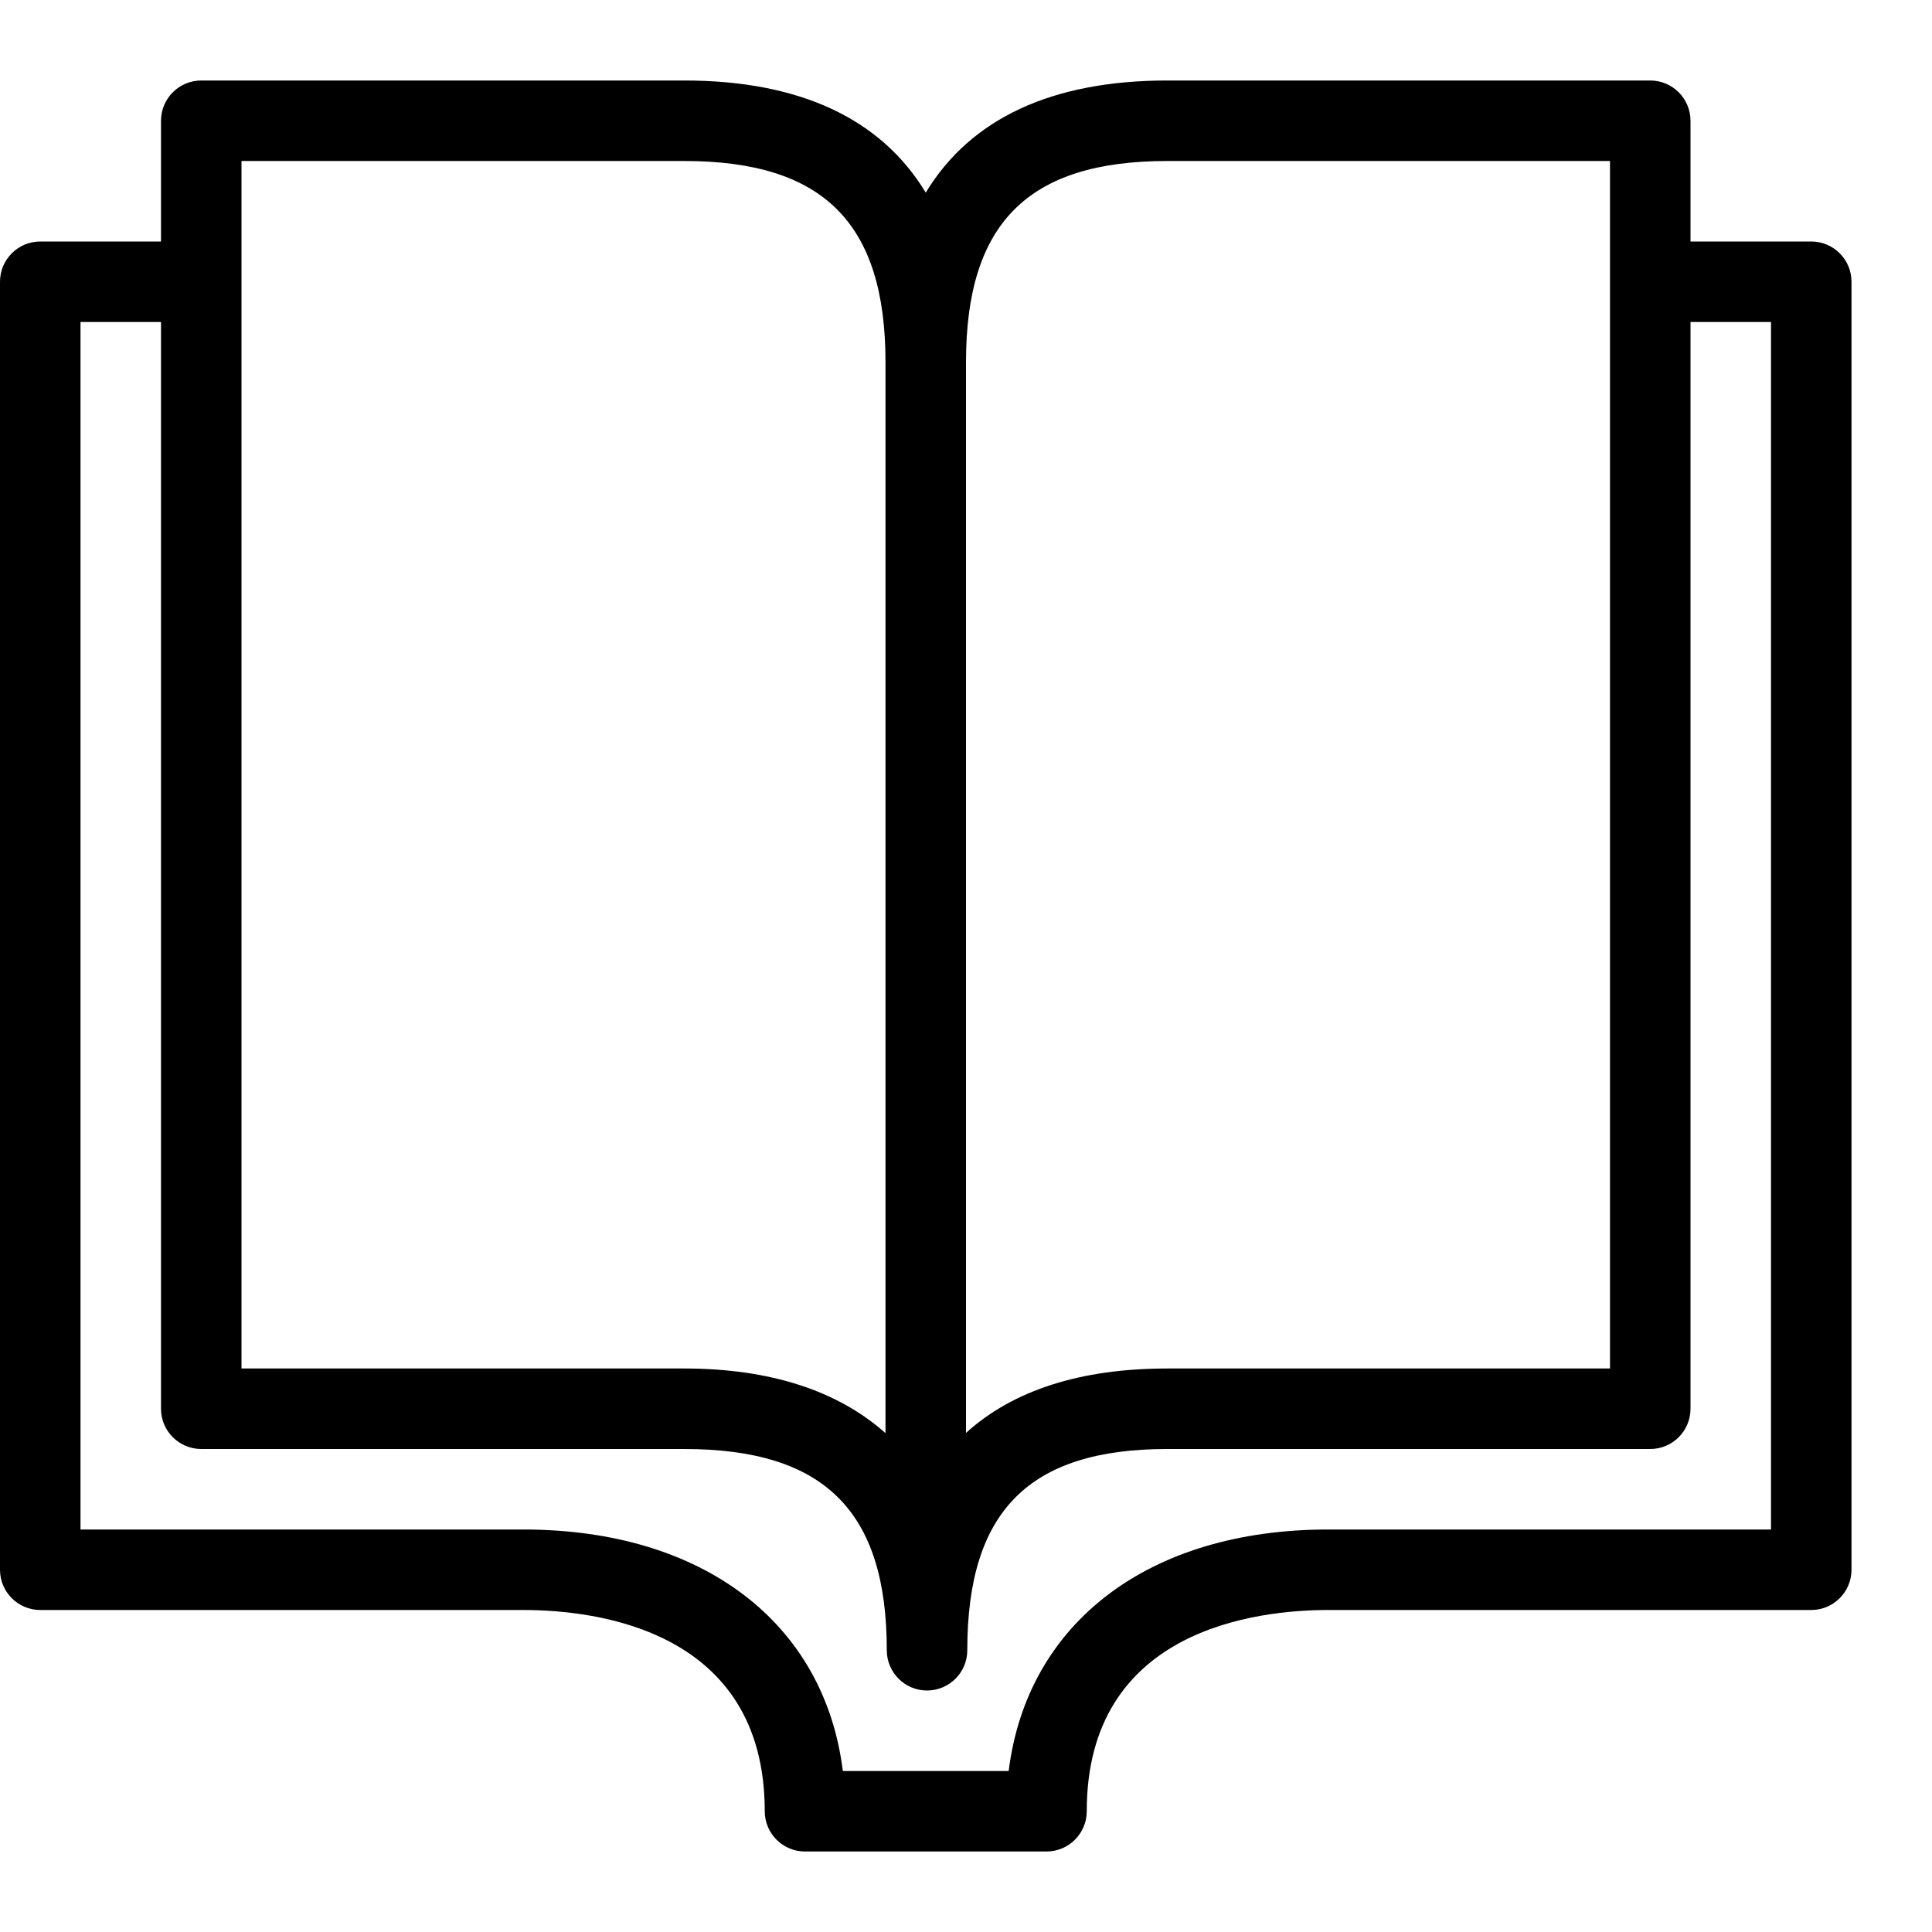
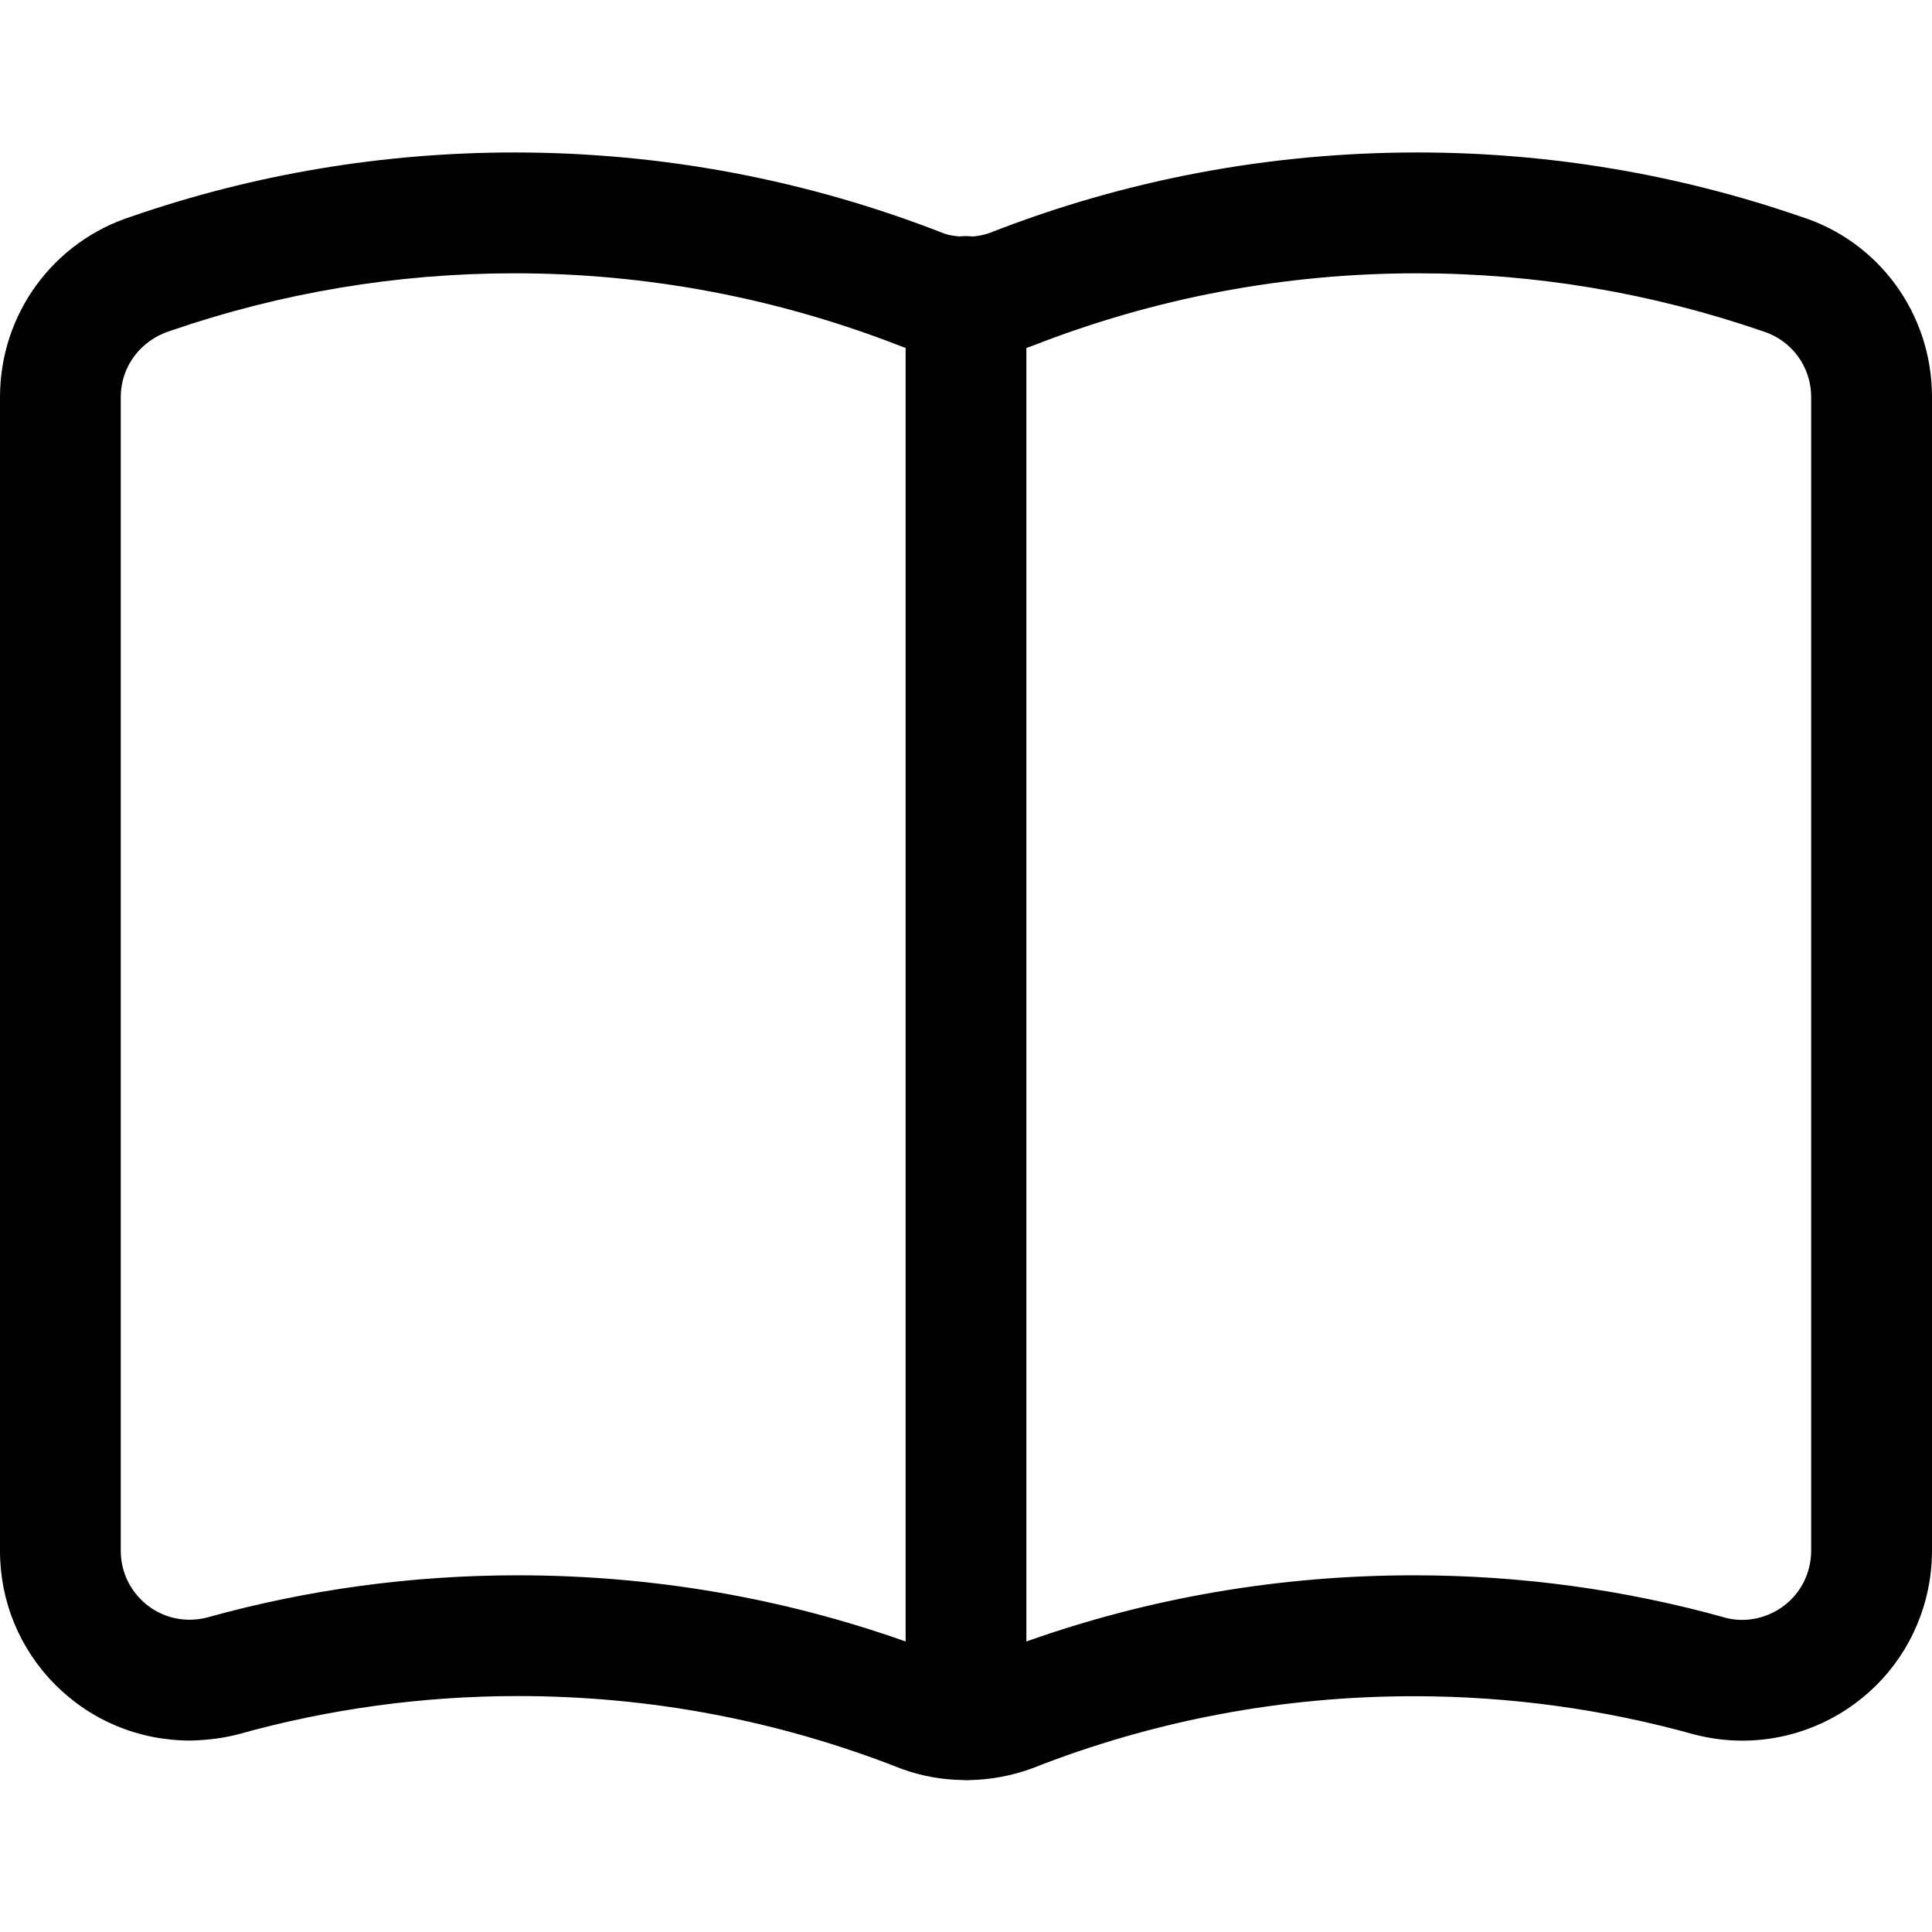
- <svg xmlns="http://www.w3.org/2000/svg" version="1" width="24" height="24" viewBox="0 0 24 24">
-   <path d="M22.5 3h-1.5v-1.5c0-.276-.224-.5-.5-.5h-6c-1.435 0-2.445.475-3 1.393-.555-.918-1.565-1.393-3-1.393h-6c-.276 0-.5.224-.5.5v1.5h-1.5c-.276 0-.5.224-.5.5v16c0 .276.224.5.5.5h6c.902 0 3 .244 3 2.5 0 .276.224.5.5.5h3c.276 0 .5-.224.5-.5 0-2.256 2.098-2.5 3-2.5h6c.276 0 .5-.224.5-.5v-16c0-.276-.224-.5-.5-.5zm-8-1h5.5v15h-5.5c-1.079 0-1.916.271-2.5.8v-13.3c0-1.729.771-2.5 2.5-2.5zm-11.5 0h5.5c1.729 0 2.5.771 2.5 2.5v13.303c-.592-.527-1.433-.803-2.5-.803h-5.5v-15zm19 17h-5.5c-2.233 0-3.741 1.161-3.97 3h-2.06c-.228-1.839-1.736-3-3.97-3h-5.5v-15h1v13.5c0 .276.224.5.5.5h6c1.74 0 2.516.771 2.516 2.5 0 .276.224.5.5.5s.5-.224.5-.5c0-1.729.767-2.5 2.484-2.5h6c.276 0 .5-.224.5-.5v-13.5h1v15z" />
+ <svg xmlns="http://www.w3.org/2000/svg" viewBox="0 0 24 24">
+   <path d="M11.962 22.112c-.251-.002-.511-.048-.758-.137-1.531-.604-3.129-.906-4.771-.906-1.181 0-2.35.16-3.474.475-.187.048-.373.072-.595.078-.64-.001-1.231-.247-1.676-.692-.445-.447-.689-1.039-.688-1.668V4.929c.002-1.031.663-1.932 1.644-2.243 1.521-.525 3.121-.792 4.746-.792 1.837 0 3.634.339 5.342 1.008.047.017.11.029.186.035.026-.003.054-.004.082-.004.028 0 .055.002.082.005.079-.007.147-.021.208-.043 1.69-.663 3.482-1.001 5.316-1.001 1.628 0 3.232.268 4.768.798.967.307 1.624 1.206 1.626 2.235v14.336c0 .198-.025.396-.074.588-.156.609-.541 1.122-1.082 1.443-.365.216-.779.329-1.198.329-.197 0-.395-.025-.589-.074-1.136-.318-2.308-.478-3.491-.478-1.641 0-3.239.302-4.747.897-.256.093-.514.14-.777.145l-.041.002-.039-.003zM6.43 19.569c1.659 0 3.277.276 4.82.822V4.322l-.045-.016C9.657 3.7 8.04 3.395 6.389 3.395c-1.459 0-2.897.241-4.274.715-.371.117-.614.446-.615.82v14.332c0 .23.089.445.25.607.161.162.377.252.606.252.068 0 .149-.01.214-.027 1.242-.347 2.544-.525 3.86-.525zm6.32.822c1.534-.545 3.154-.822 4.816-.822 1.319 0 2.624.178 3.879.53.059.015.129.024.198.024.152 0 .302-.042.436-.121.197-.117.337-.303.393-.525.018-.07.027-.142.027-.213V4.929c-.001-.373-.241-.7-.597-.813-1.391-.479-2.834-.721-4.296-.721-1.647 0-3.259.304-4.789.904l-.067.023v16.069z" />
</svg>
